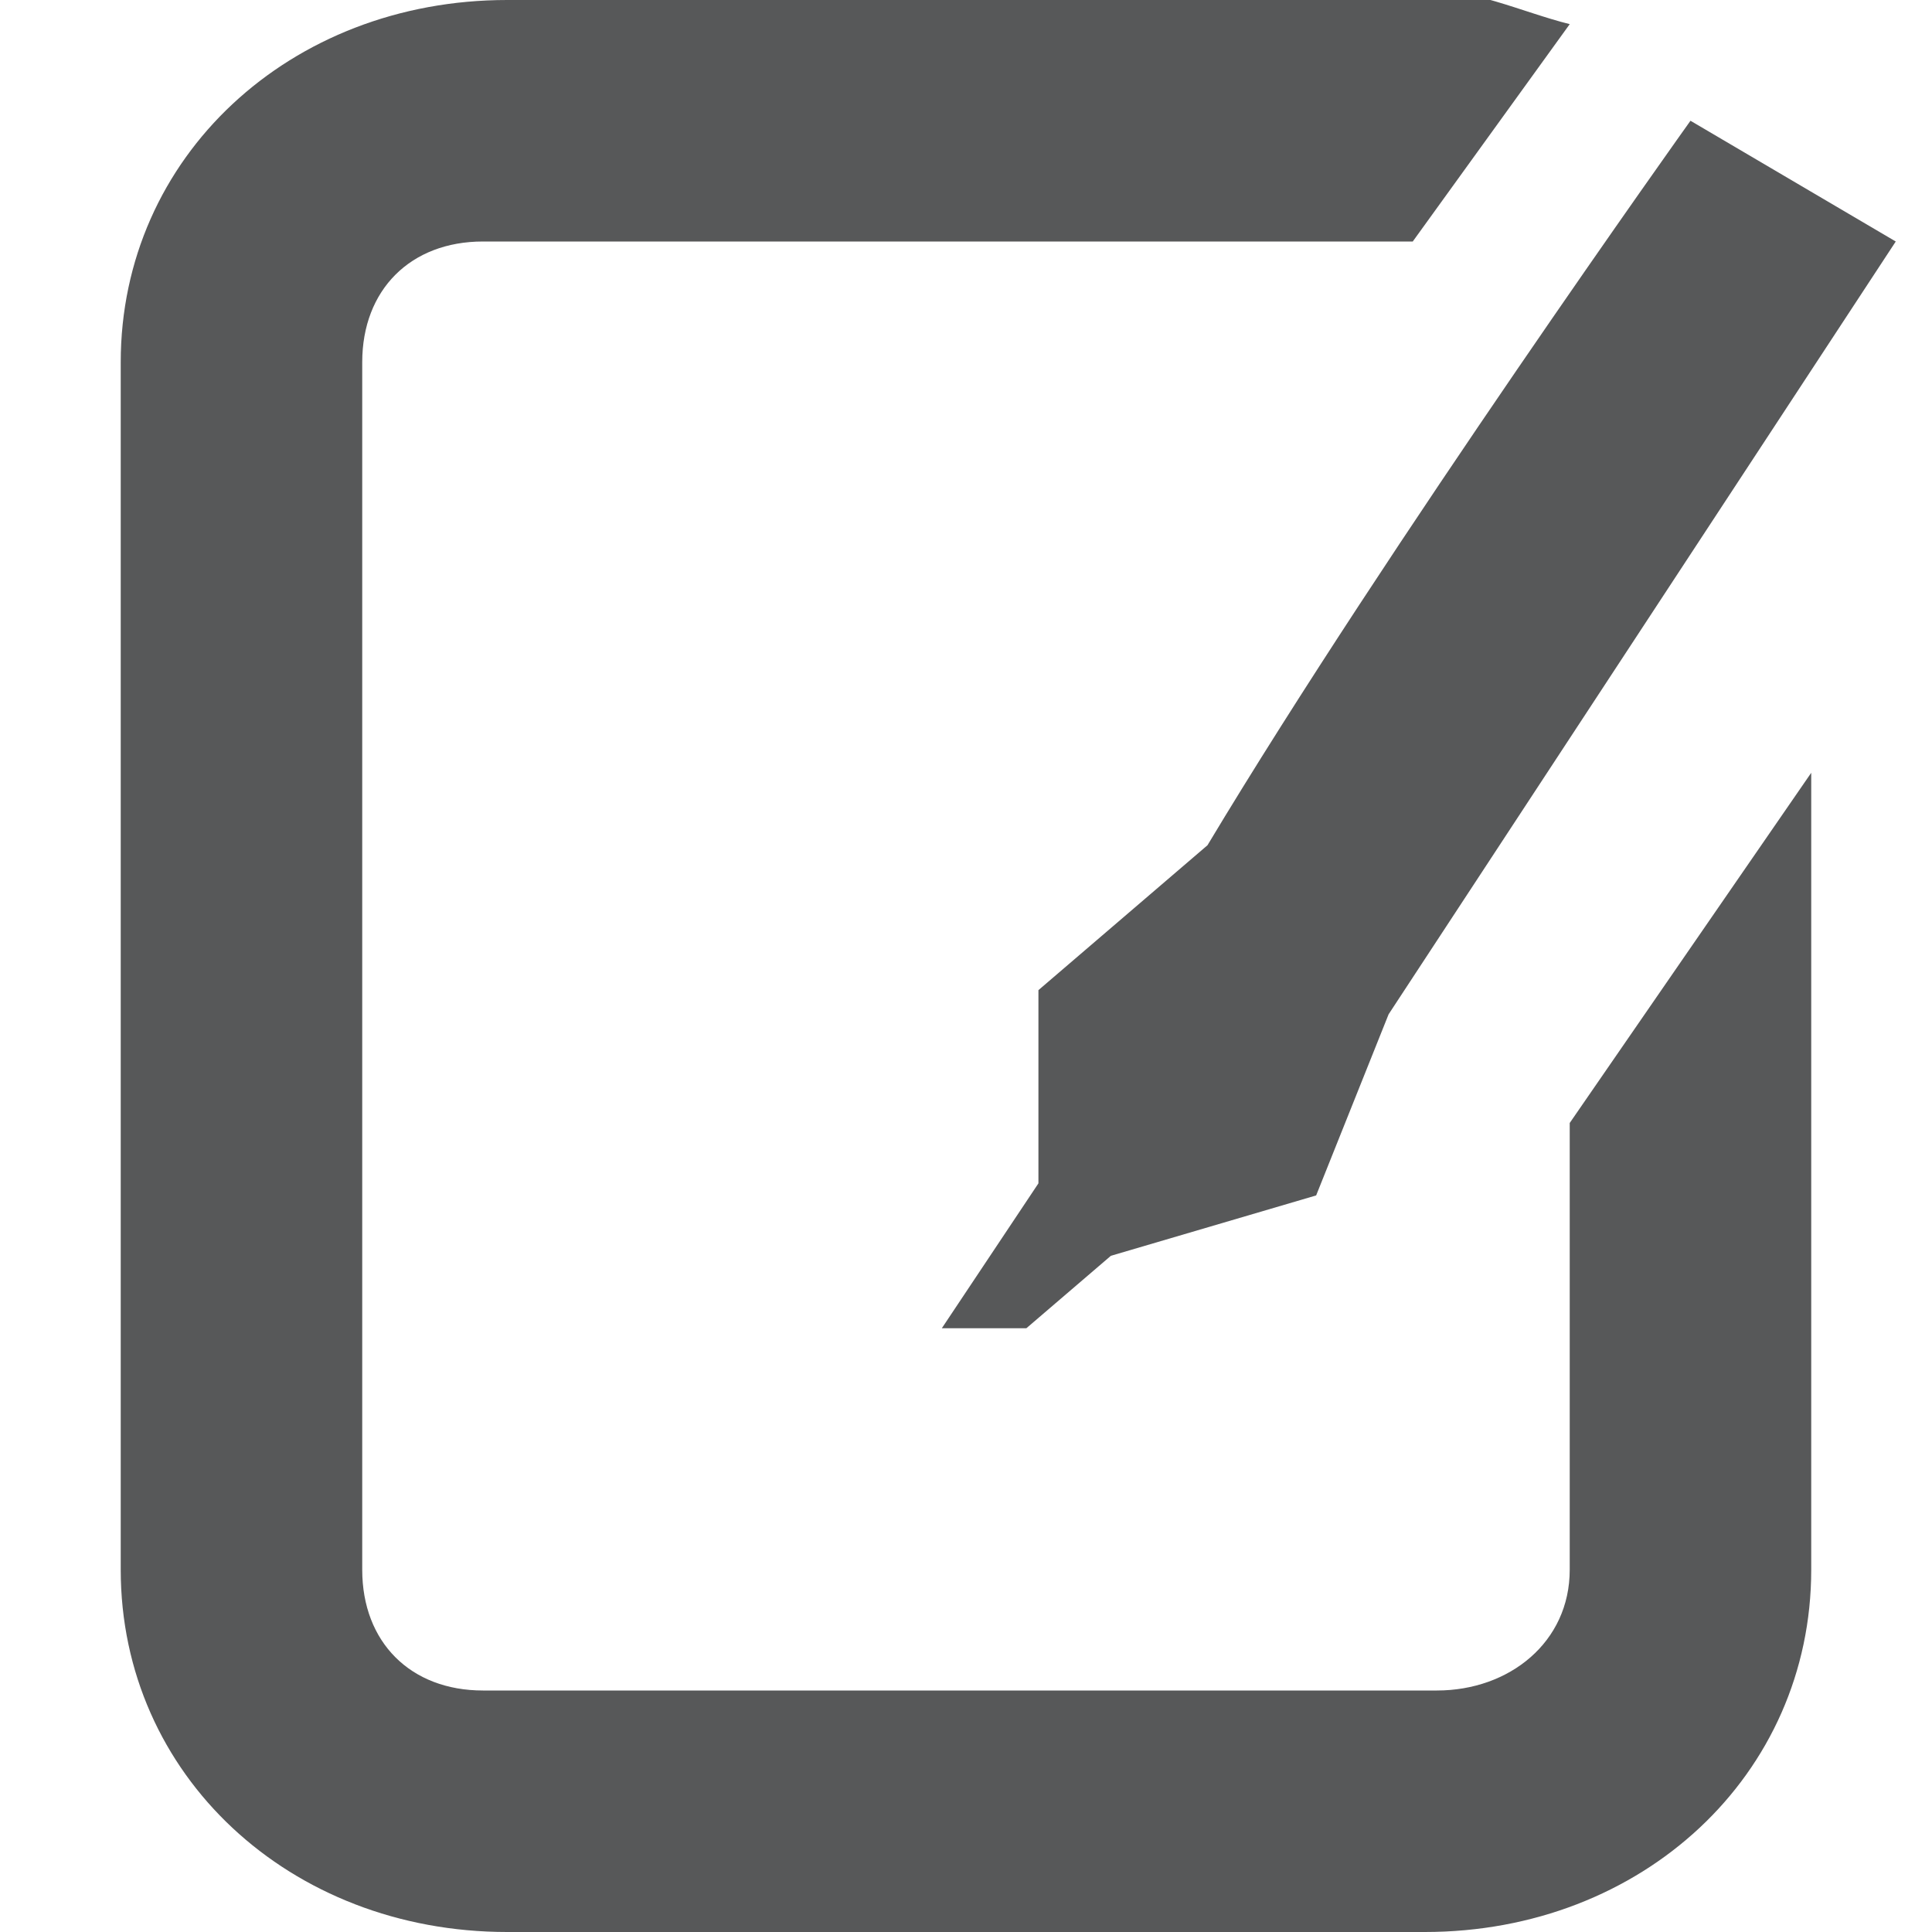
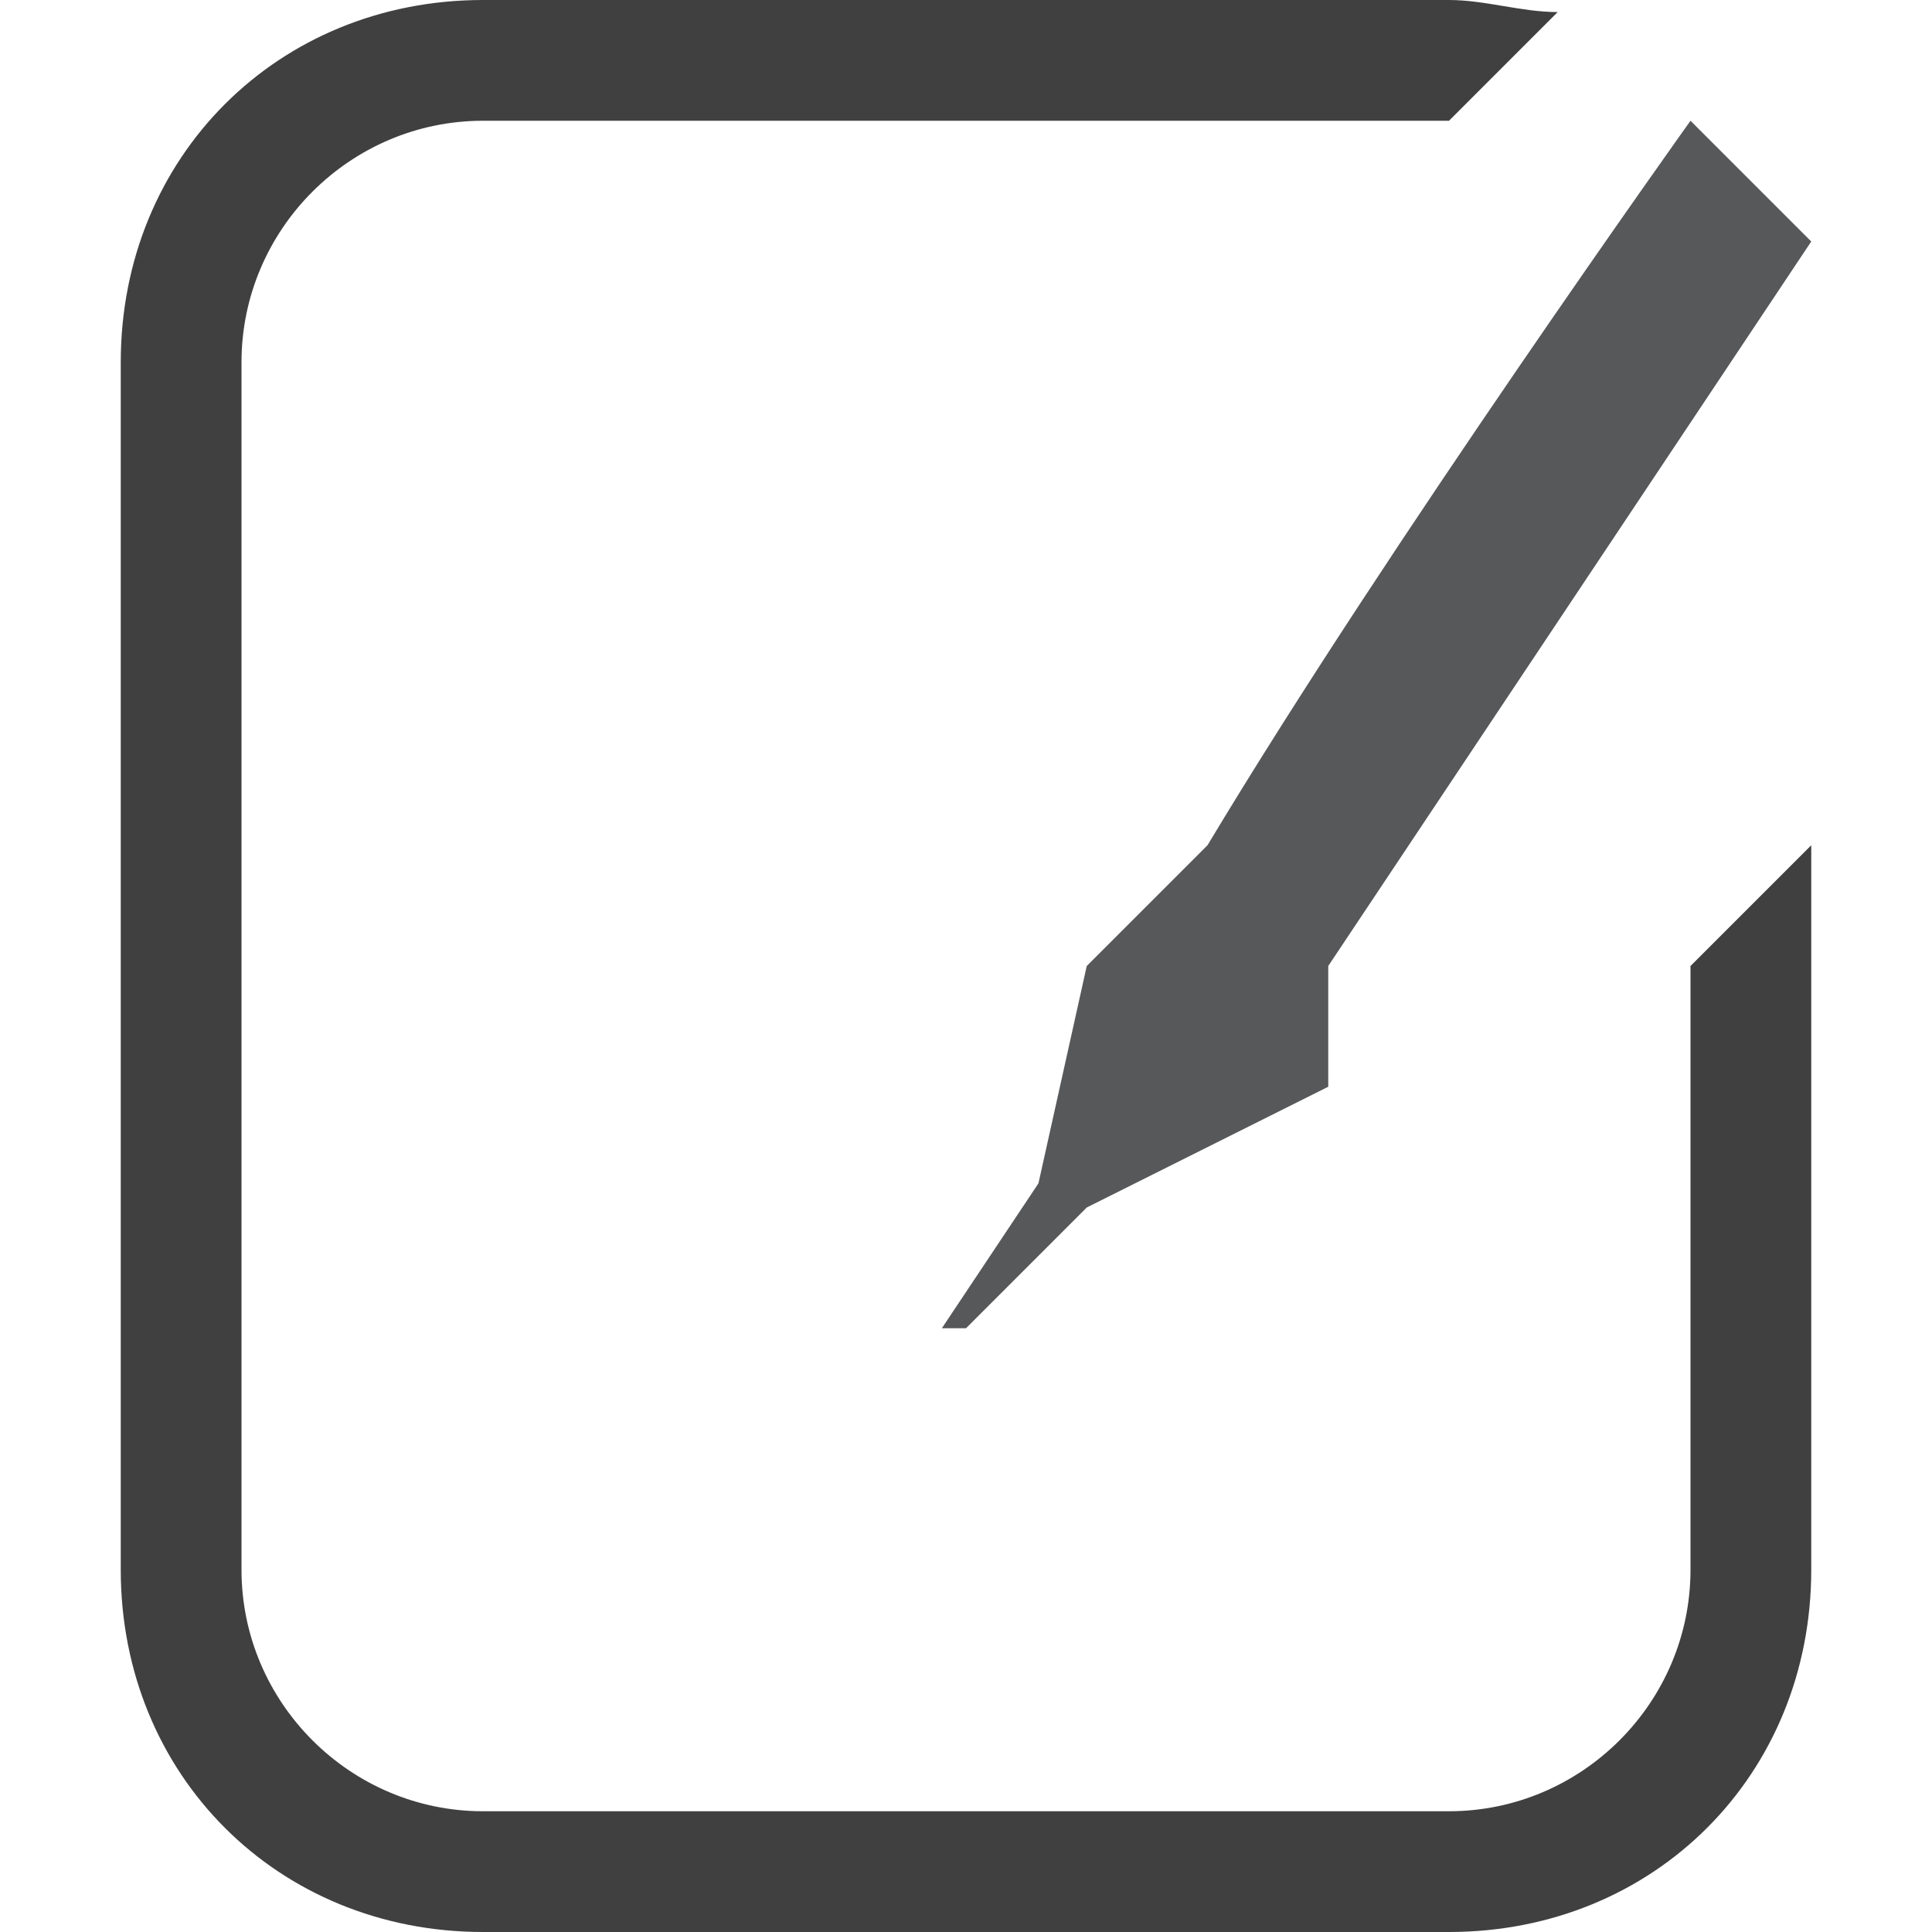
<svg xmlns="http://www.w3.org/2000/svg" version="1.1" id="svg7384" x="0px" y="0px" viewBox="0 0 16 16" style="enable-background:new 0 0 16 16;" xml:space="preserve">
  <style type="text/css">
- 	.st0{opacity:0.75;}
- 	.st1{fill:#1F2022;}
+ 	.st0{display:none;opacity:0.75;}
+ 	.st1{display:inline;fill:#1F2022;}
+ 	.st2{opacity:0.75;}
+ 	.st3{opacity:0.75;fill:#1F2022;}
</style>
  <g id="layer9" transform="translate(-161.0002,-567)">
</g>
  <g id="layer10" transform="translate(-161.0002,-567)" class="st0">
    <path id="path26990" class="st1" d="M165.2,567   c-1.8,0-3.2,1.3-3.2,3v10c0,1.7,1.4,3,3.2,3h7.6c1.8,0,3.2-1.3,3.2-3v-6.6l-2,2.9v3.7c0,0.6-0.5,1-1.1,1H165c-0.6,0-1-0.4-1-1v-10   c0-0.6,0.4-1,1-1h7.7l1.3-1.8c-0.4-0.1-0.8-0.3-1.3-0.3L165.2,567L165.2,567z" />
-     <path id="path8552-8" class="st1" d="M175,568c0,0-2.5,3.5-4,6   l-1.4,1.2v1.6l-0.8,1.2h0.7l0.7-0.6l1.7-0.5l0.6-1.5l4.2-6.4L175,568z" />
+     <path id="path8552-8" class="st1" d="M175,568c0,0-2.5,3.5-4,6   l-1,1l-0.4,1.8l-0.8,1.2h0.2l1-1l2-1v-1l4-6L175,568z" />
  </g>
  <g id="layer11" transform="translate(-161.0002,-567)">
</g>
  <g id="layer13" transform="translate(-161.0002,-567)">
</g>
  <g id="layer14" transform="translate(-161.0002,-567)">
</g>
  <g id="layer15" transform="translate(-161.0002,-567)">
</g>
  <g id="g71291" transform="translate(-161.0002,-567)">
</g>
  <g id="g4953" transform="translate(-161.0002,-567)">
</g>
  <g id="layer12" transform="translate(-161.0002,-567)">
</g>
+   <path class="st2" d="M14,13c0,1.1-0.9,2-2,2H4c-1.1,0-2-0.9-2-2V3c0-1.1,0.9-2,2-2h8l0.9-0.9C12.6,0.1,12.3,0,12,0H4  C2.3,0,1,1.3,1,3v10c0,1.7,1.3,3,3,3h8c1.7,0,3-1.3,3-3V7l-1,1V13z" />
+   <path id="path8552-8_1_" class="st3" d="M14,1c0,0-2.5,3.5-4,6  L9,8L8.6,9.8L7.8,11H8l1-1l2-1V8l4-6L14,1z" />
</svg>
